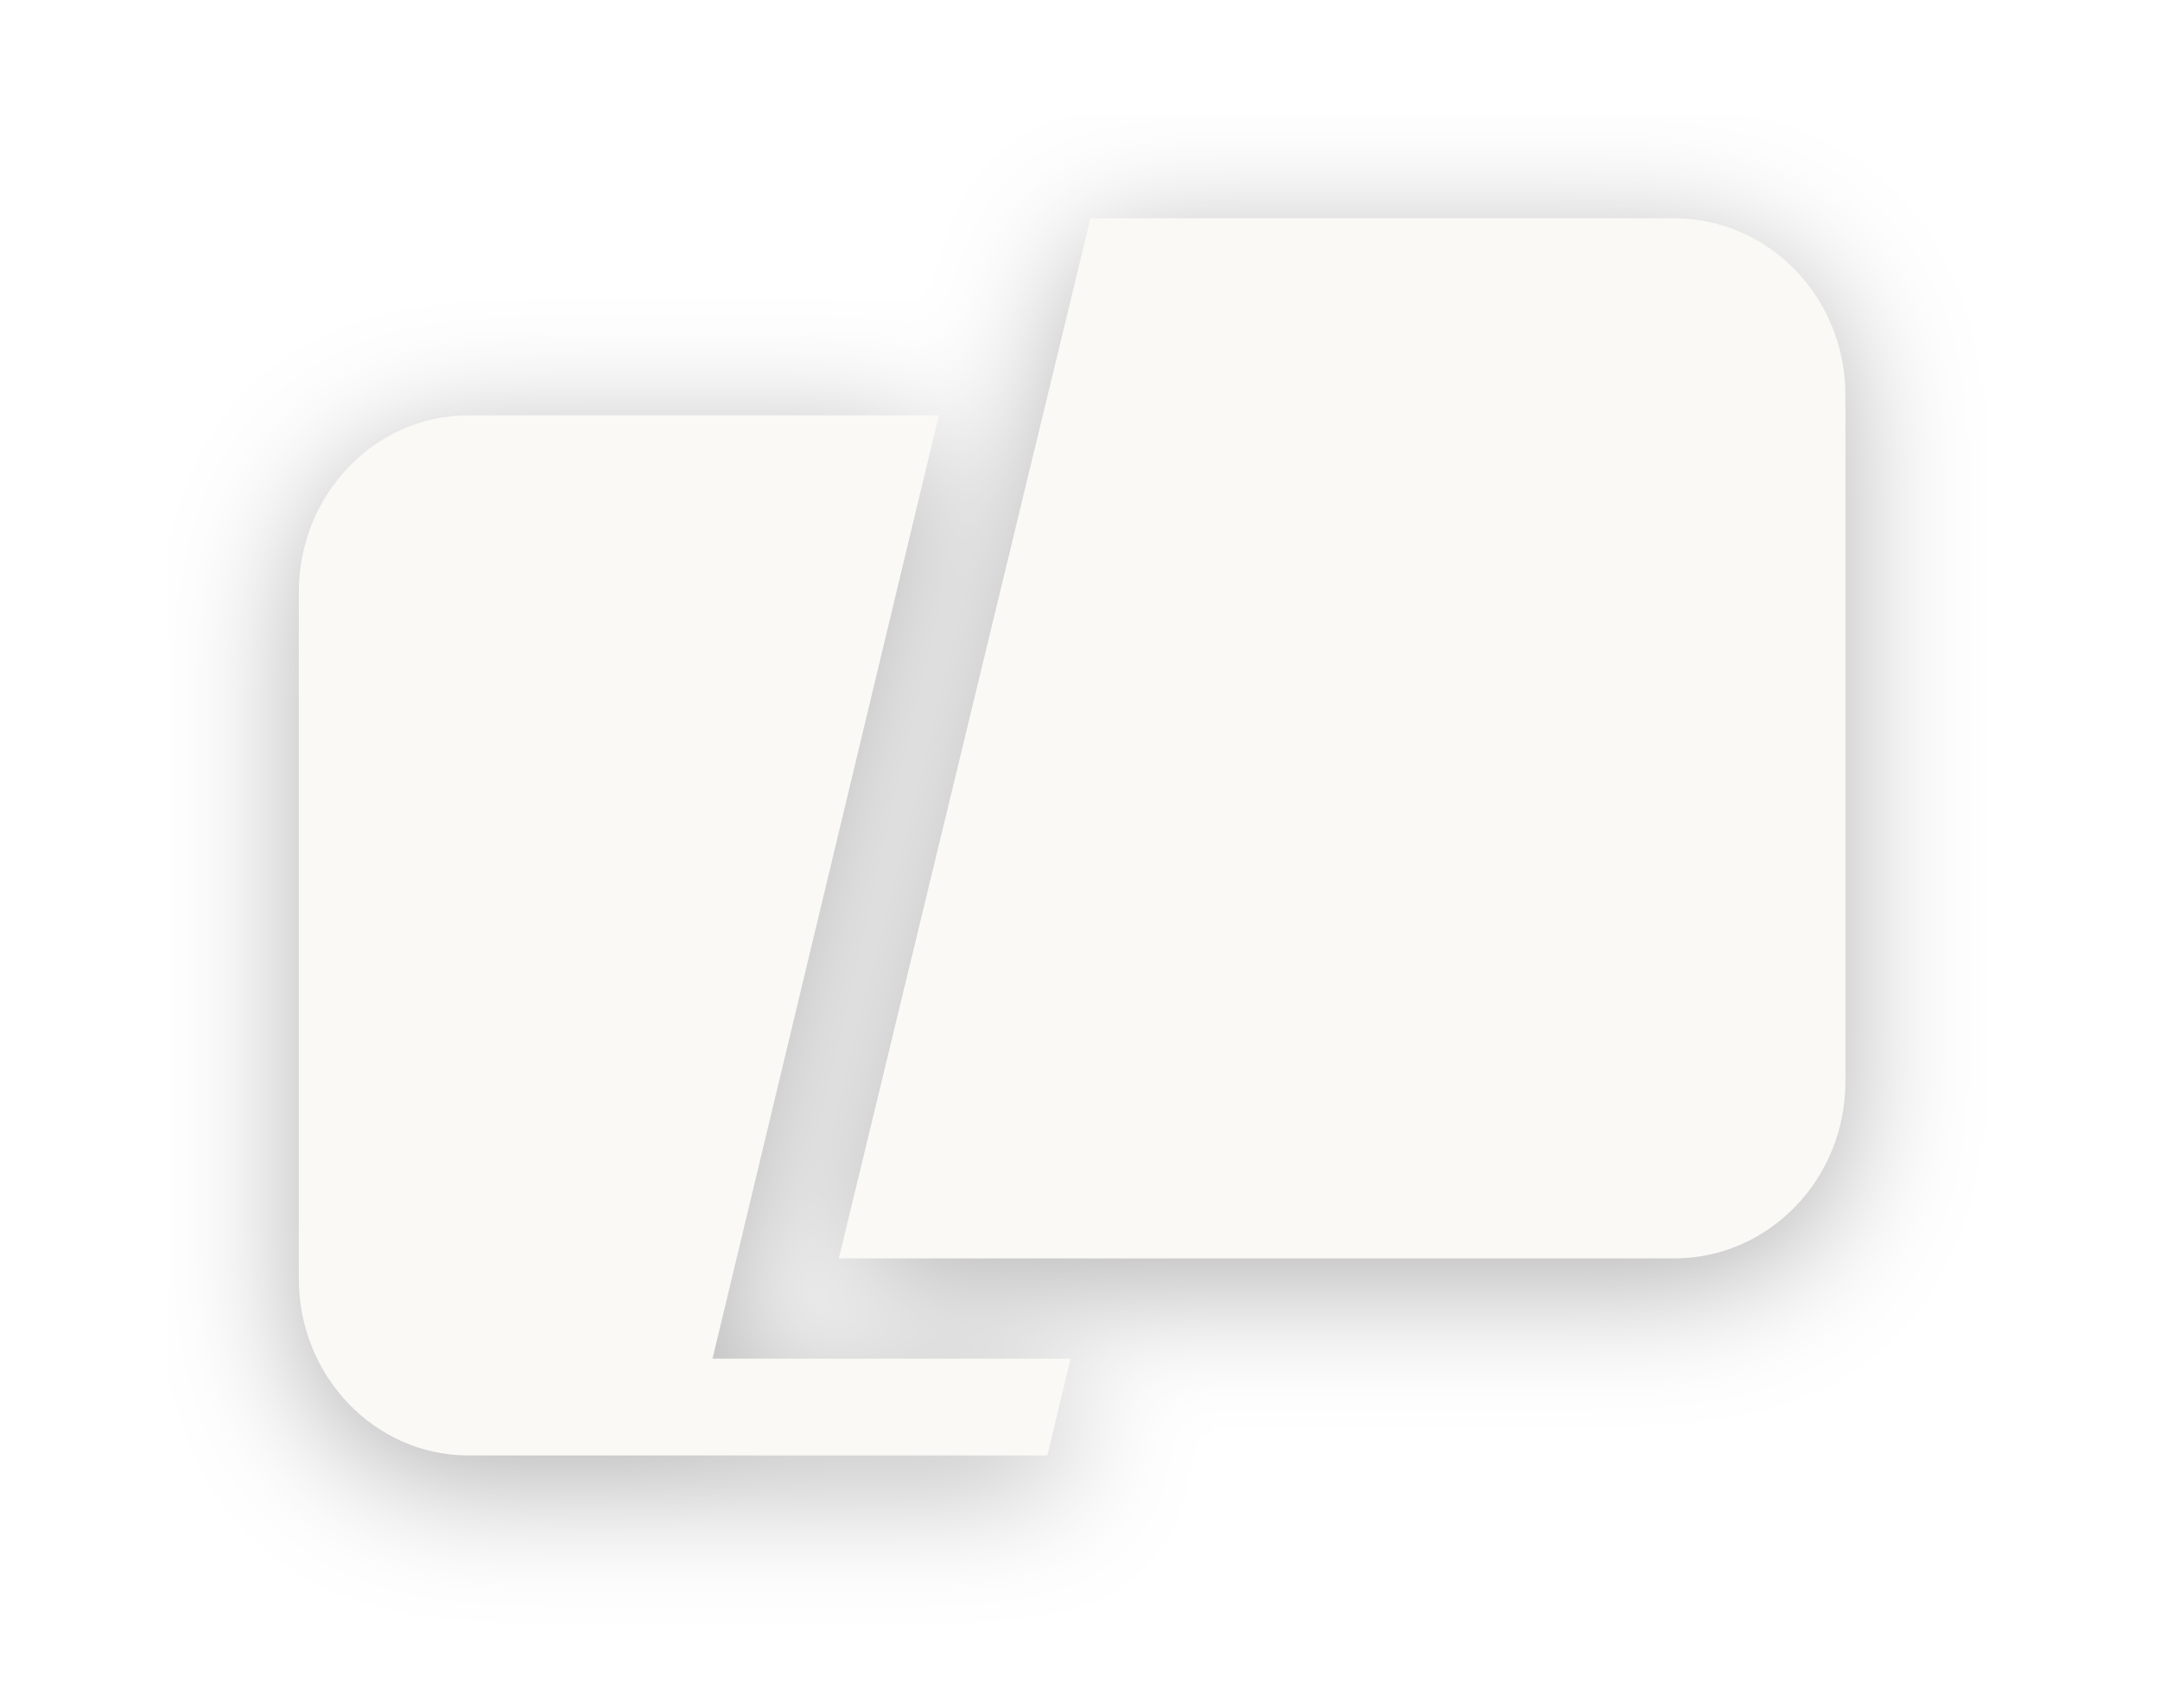
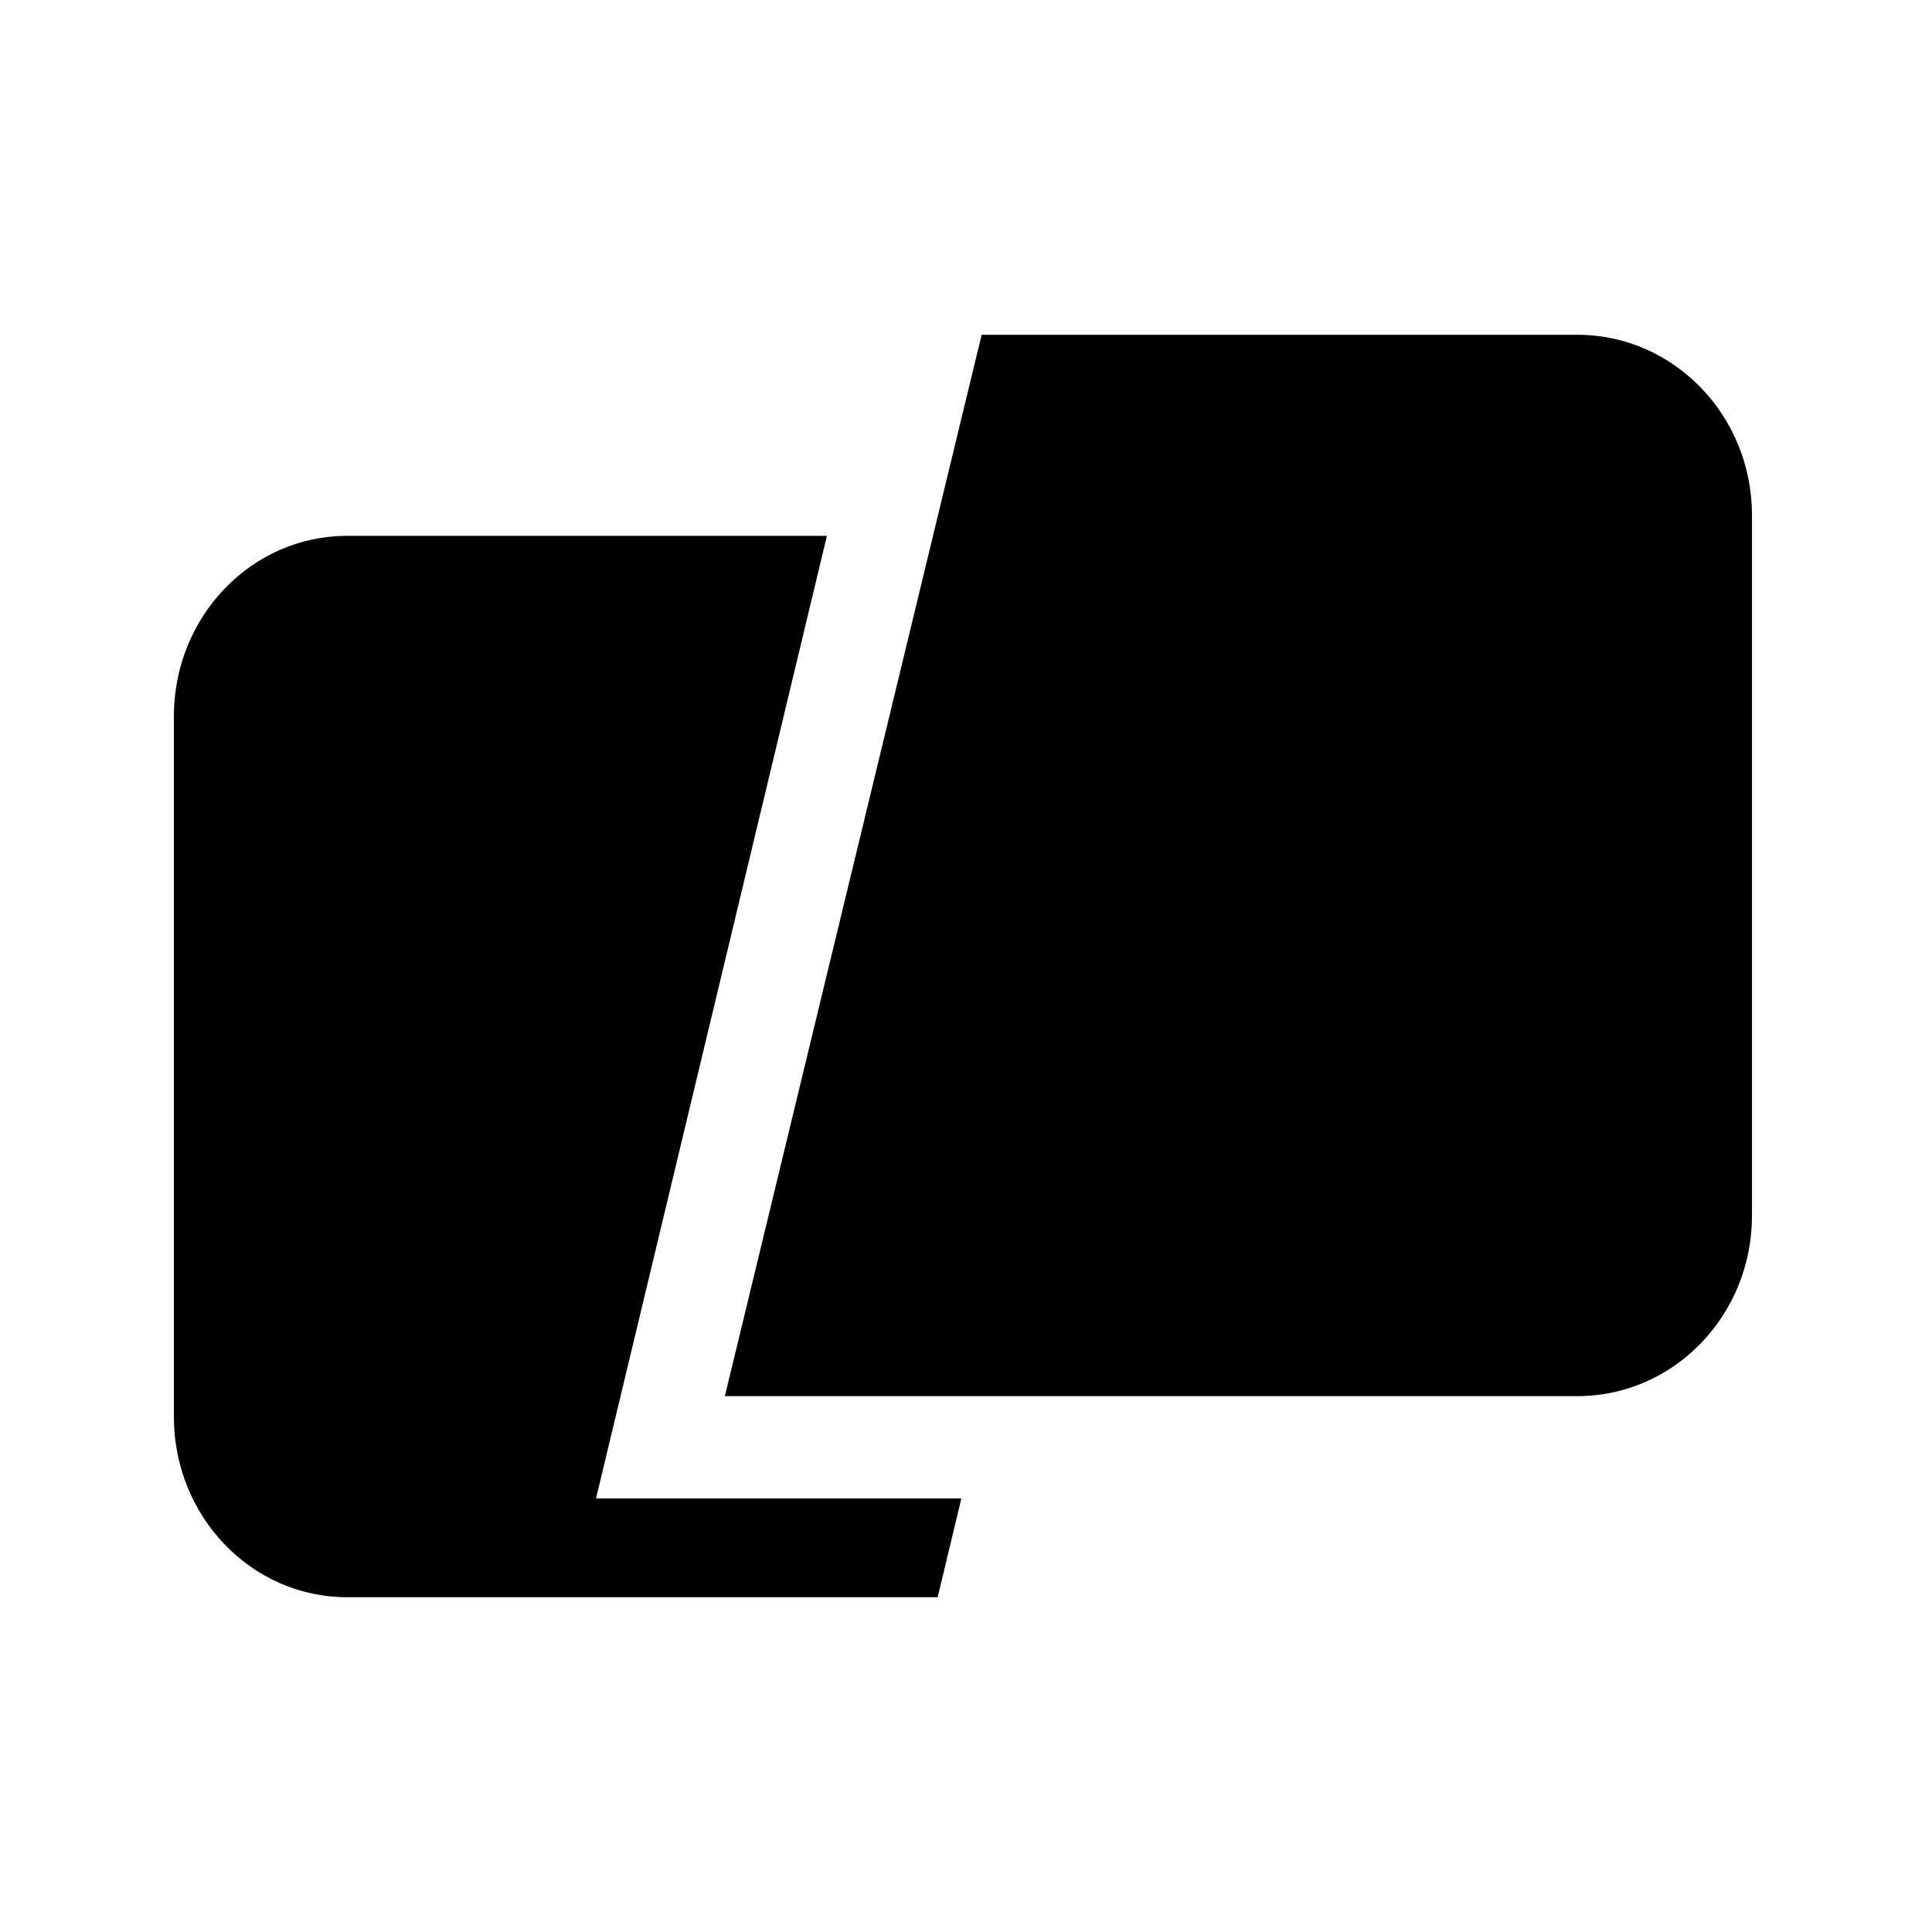
- <svg xmlns="http://www.w3.org/2000/svg" width="253" height="200" viewBox="0 0 253 200" fill="none">
-   <g filter="url(#filter0_d_10_1635)">
-     <path d="M127.725 25.57H196.111C207.181 25.57 216.155 34.843 216.155 46.282V126.695C216.155 138.134 207.181 147.407 196.111 147.407H98.249L127.725 25.57Z" fill="#FAF9F6" />
-     <path d="M109.963 48.652H54.873C43.898 48.652 35 57.925 35 69.364V149.777C35 161.216 43.898 170.489 54.873 170.489H122.676L125.395 159.154H83.456L109.963 48.652Z" fill="#FAF9F6" />
+ <svg xmlns="http://www.w3.org/2000/svg" width="64" height="64" viewBox="0 0 64 64" fill="none">
+   <g transform="translate(32 32) scale(0.82) translate(-32 -32)">
+     <path d="M32.632 6.5H56.699C60.594 6.5 63.752 9.763 63.752 13.789V42.088C63.752 46.114 60.594 49.377 56.699 49.377H22.259L32.632 6.5Z" fill="black" />
+     <path d="M26.381 14.623H6.994C3.131 14.623 0 17.887 0 21.912V50.211C0 54.237 3.131 57.5 6.994 57.5H30.855L31.812 53.511H17.053L26.381 14.623Z" fill="black" />
  </g>
-   <defs>
-     <filter id="filter0_d_10_1635" x="19.784" y="13.398" width="213.567" height="178.914" filterUnits="userSpaceOnUse" color-interpolation-filters="sRGB">
-       <feFlood flood-opacity="0" result="BackgroundImageFix" />
-       <feColorMatrix in="SourceAlpha" type="matrix" values="0 0 0 0 0 0 0 0 0 0 0 0 0 0 0 0 0 0 127 0" result="hardAlpha" />
-       <feOffset dy="3.043" />
-       <feGaussianBlur stdDeviation="7.608" />
-       <feColorMatrix type="matrix" values="0 0 0 0 0 0 0 0 0 0 0 0 0 0 0 0 0 0 0.3 0" />
-       <feBlend mode="normal" in2="BackgroundImageFix" result="effect1_dropShadow_10_1635" />
-       <feBlend mode="normal" in="SourceGraphic" in2="effect1_dropShadow_10_1635" result="shape" />
-     </filter>
-   </defs>
</svg>
